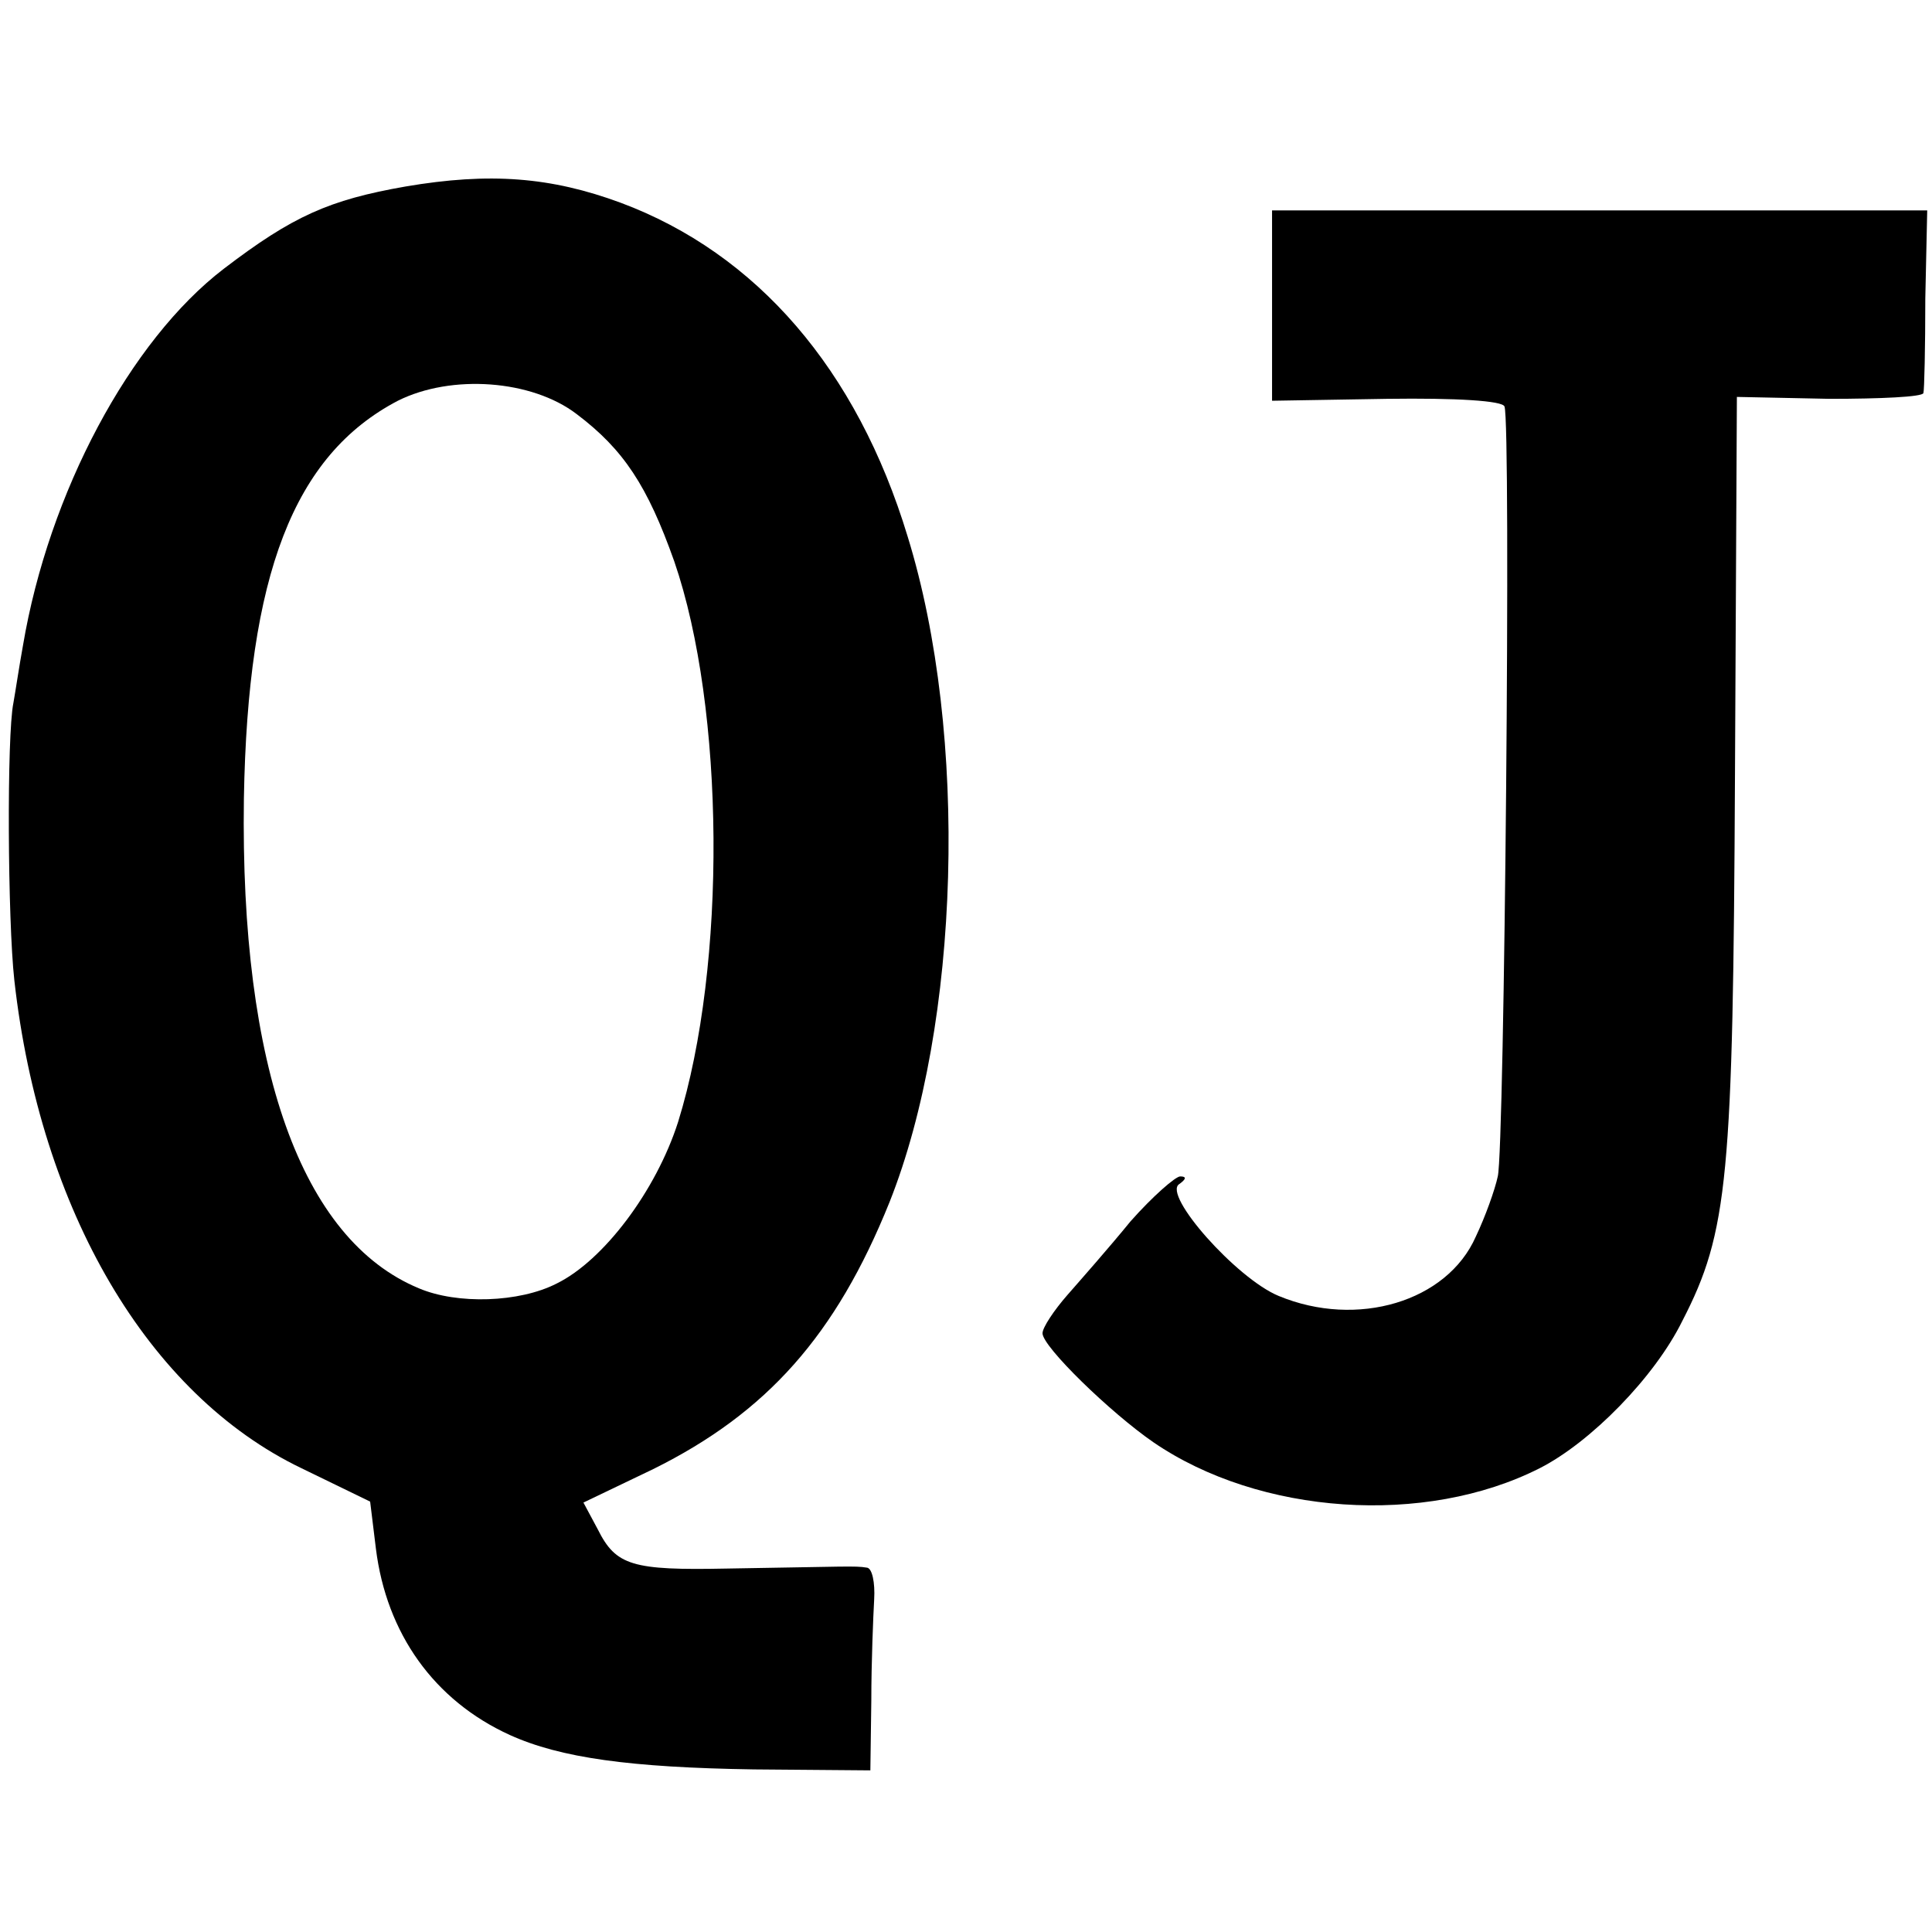
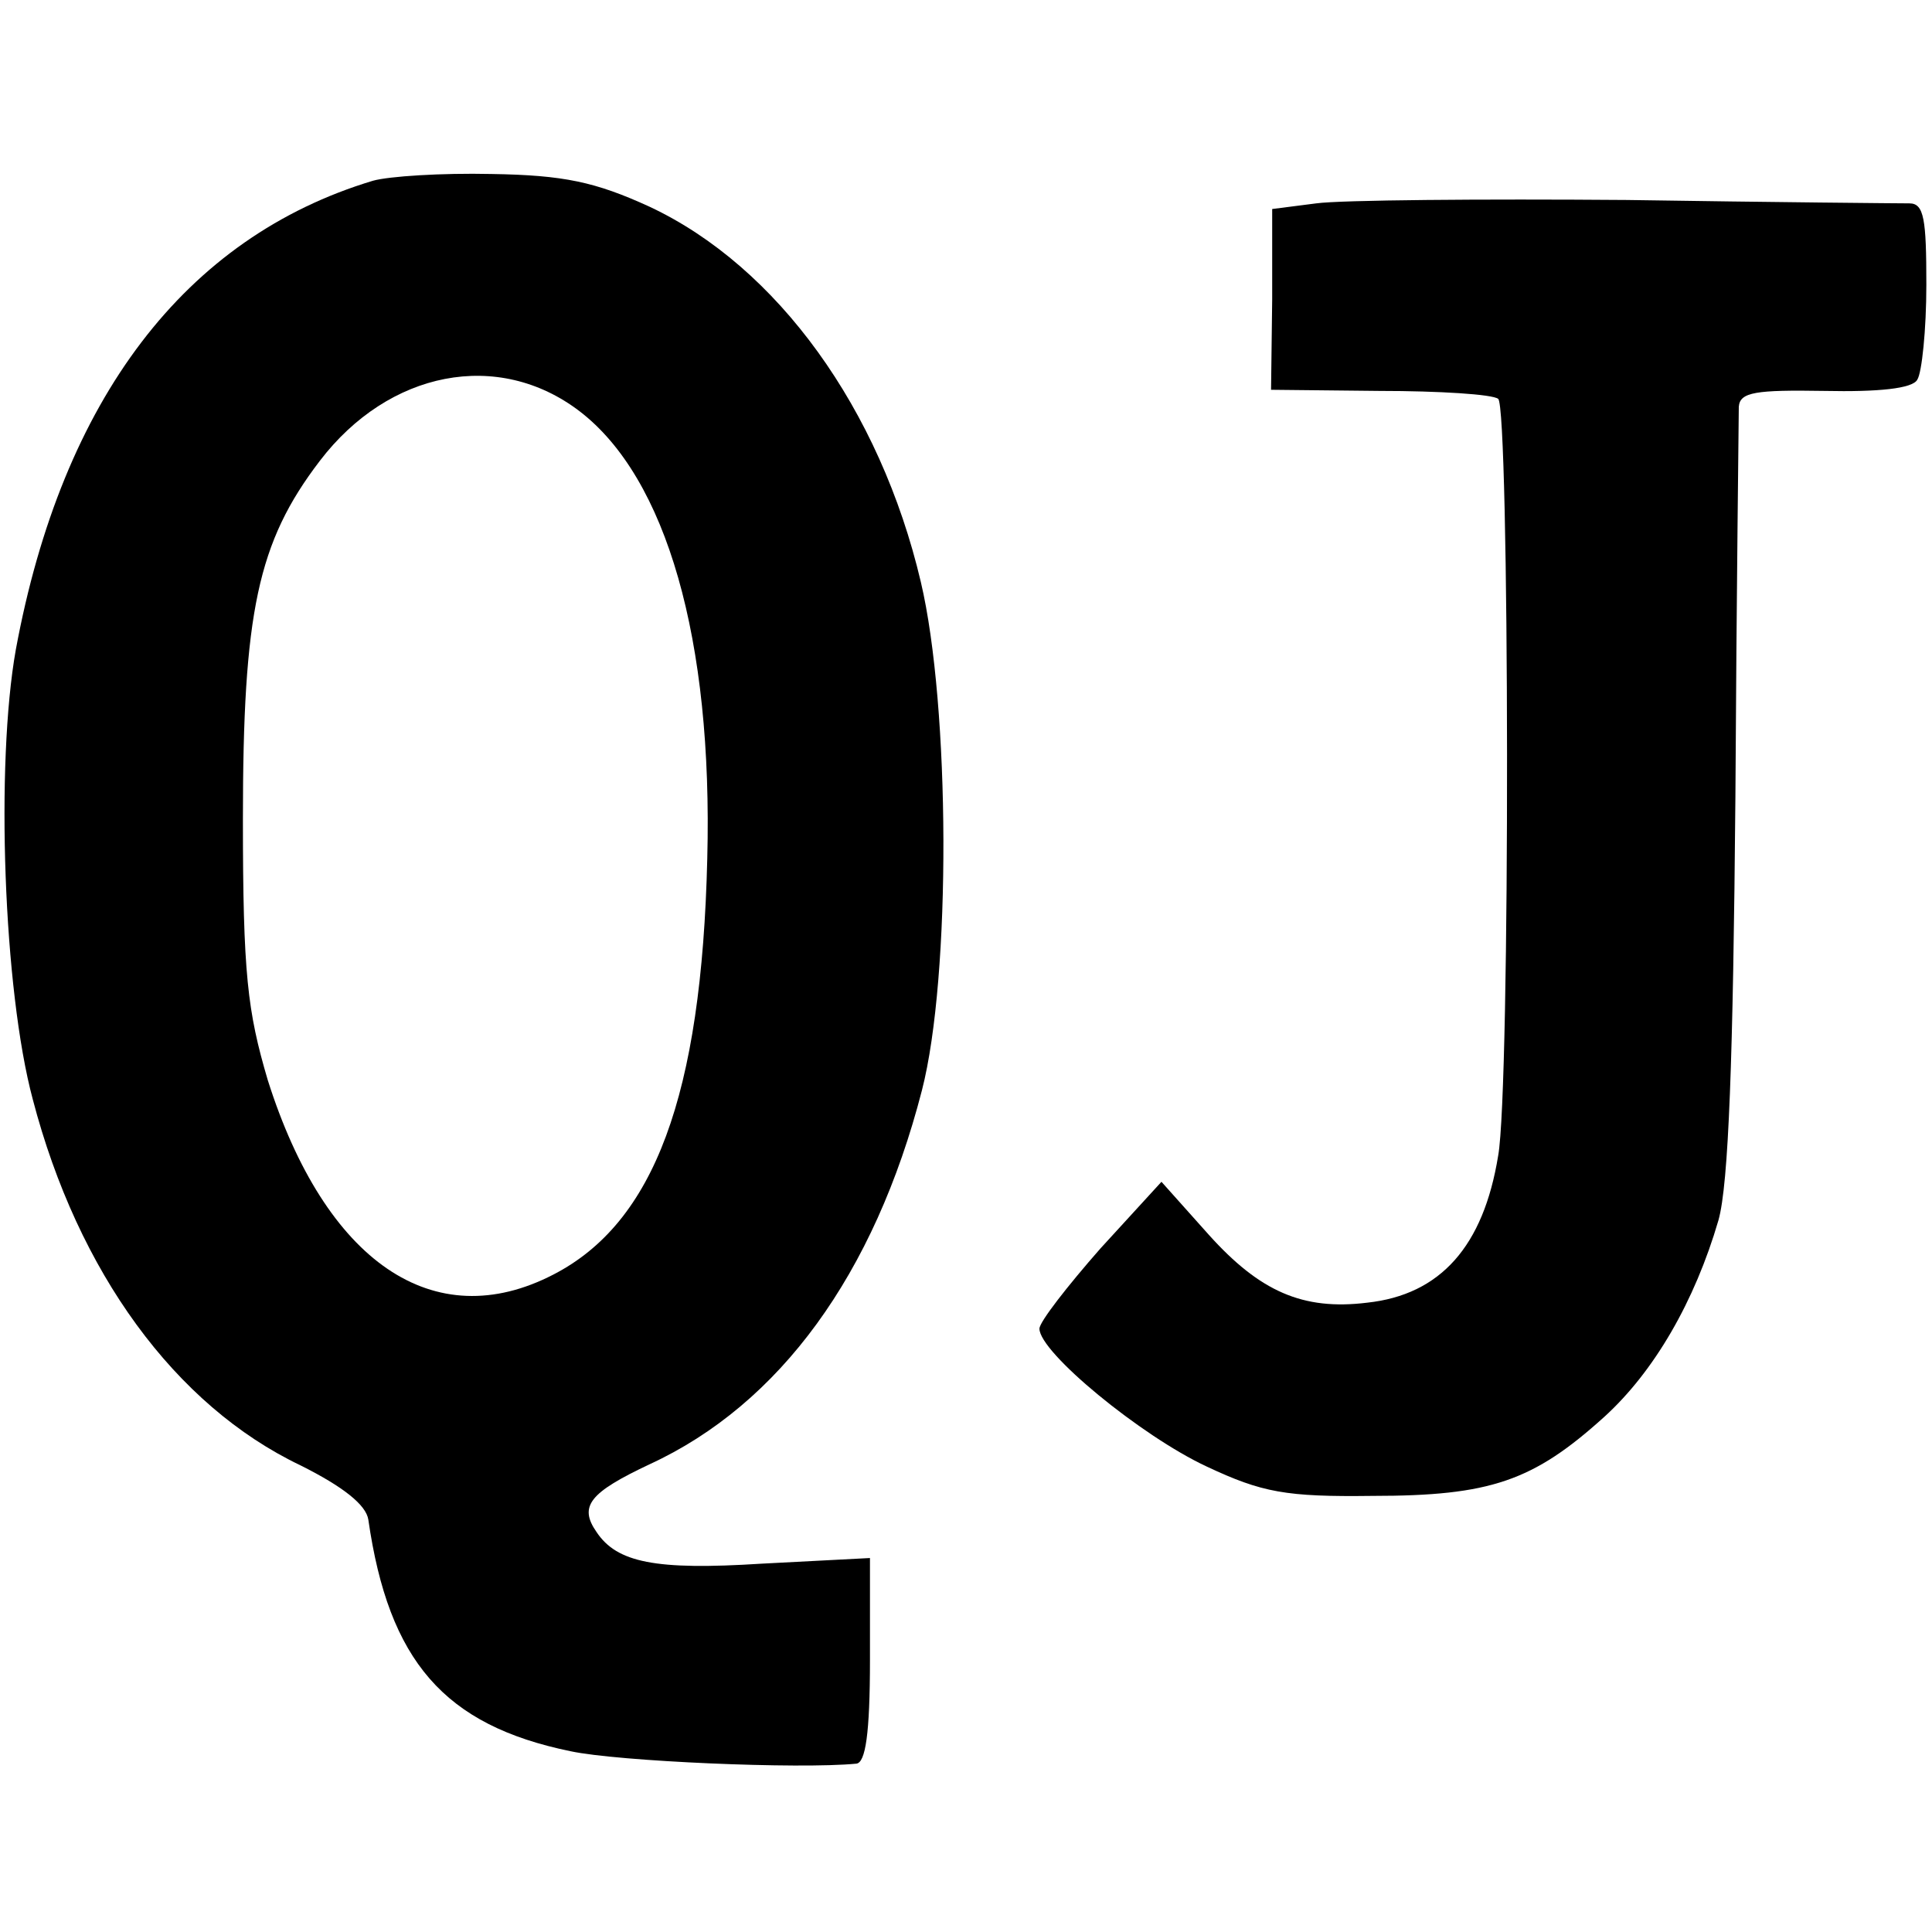
- <svg xmlns="http://www.w3.org/2000/svg" version="1.0" width="202pt" height="202pt" viewBox="0 0 202 202" preserveAspectRatio="xMidYMid meet">
-   <g transform="translate(0,202) scale(0.1,-0.1)" fill="#000000" stroke="none">
-     <path d="M424 1825 c-80 -14 -118 -31 -190 -86 -98 -75 -183 -234 -210 -394 -4 -22 -8 -49 -10 -60 -7 -34 -6 -227 1 -290 27 -241 140 -433 300 -510 l72 -35 6 -49 c11 -89 61 -159 140 -195 53 -24 126 -34 255 -36 l122 -1 1 73 c0 40 2 88 3 106 1 17 -2 33 -8 33 -12 2 -20 1 -146 -1 -99 -2 -116 3 -135 41 l-15 28 73 35 c119 59 191 140 247 279 74 186 83 489 19 696 -53 175 -158 296 -300 349 -73 27 -137 32 -225 17z m179 -238 c49 -37 74 -75 102 -154 53 -154 55 -422 4 -586 -23 -72 -78 -145 -127 -169 -39 -20 -104 -22 -144 -5 -123 51 -187 231 -183 512 4 234 52 359 161 416 56 28 140 22 187 -14z" />
-     <path d="M1330 1701 l0 -100 120 2 c73 1 121 -2 123 -8 7 -16 0 -778 -7 -805 -3 -14 -13 -42 -23 -63 -30 -68 -124 -96 -206 -62 -44 18 -122 106 -104 117 7 5 8 8 1 8 -5 0 -29 -21 -52 -47 -22 -27 -52 -61 -66 -77 -14 -16 -26 -34 -26 -40 0 -14 71 -83 116 -114 111 -76 284 -88 404 -27 53 27 120 95 149 154 48 93 53 150 55 571 l2 395 97 -2 c53 0 97 2 98 6 1 3 2 48 2 99 l2 92 -342 0 -343 0 0 -99z" />
+ <svg xmlns="http://www.w3.org/2000/svg" version="1.0" width="171pt" height="171pt" viewBox="0 0 171 171" preserveAspectRatio="xMidYMid meet">
+   <g transform="translate(0,171) scale(0.1,-0.1)" fill="#000000" stroke="none">
+     <path d="M330 1550 c-166 -50 -275 -193 -316 -415 -18 -101 -11 -301 15 -398 40 -153 126 -271 237 -324 38 -19 58 -35 60 -48 18 -125 67 -182 179 -205 42 -9 202 -16 253 -11 8 1 12 26 12 92 l0 90 -96 -5 c-94 -6 -128 1 -146 28 -16 23 -6 35 47 60 115 53 199 168 241 331 26 101 25 340 -1 450 -36 153 -127 279 -240 332 -48 22 -76 28 -140 29 -44 1 -91 -2 -105 -6z m183 -204 c77 -59 118 -202 113 -396 -5 -210 -47 -322 -136 -368 -106 -55 -202 11 -253 172 -18 61 -22 94 -22 231 0 183 13 245 68 317 61 80 158 99 230 44z" />
+     <path d="M1165 1530 l-39 -5 0 -80 -1 -80 96 -1 c53 0 100 -3 105 -7 10 -6 11 -610 0 -670 -13 -80 -51 -123 -116 -130 -57 -7 -95 10 -140 60 l-42 47 -54 -59 c-29 -33 -54 -65 -54 -71 0 -21 90 -95 148 -122 49 -23 70 -27 147 -26 104 0 142 13 205 70 44 40 80 102 101 174 9 32 13 142 15 375 1 182 3 337 3 345 1 13 15 15 76 14 47 -1 78 2 82 10 4 6 8 44 8 84 0 58 -2 72 -15 72 -8 0 -121 1 -250 3 -129 1 -253 0 -275 -3z" />
  </g>
</svg>
